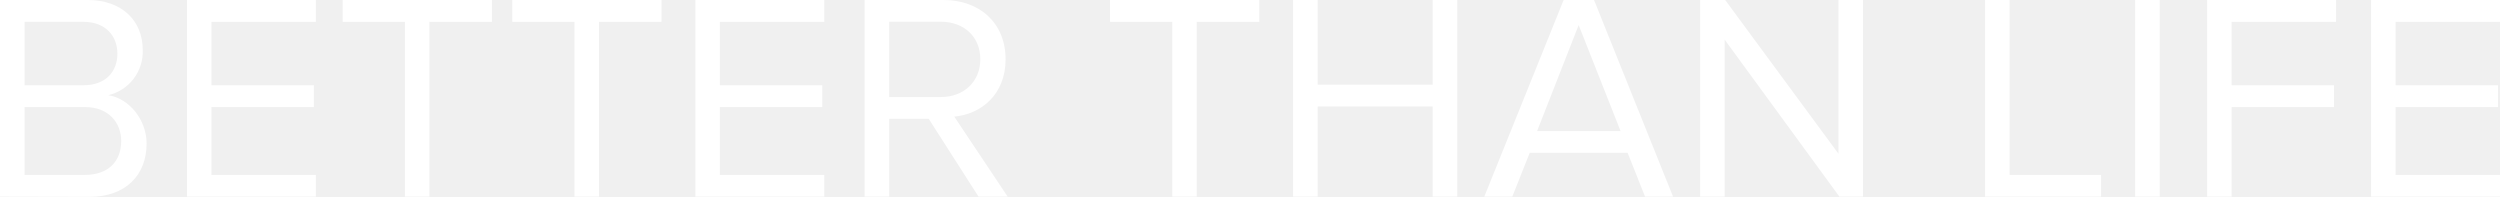
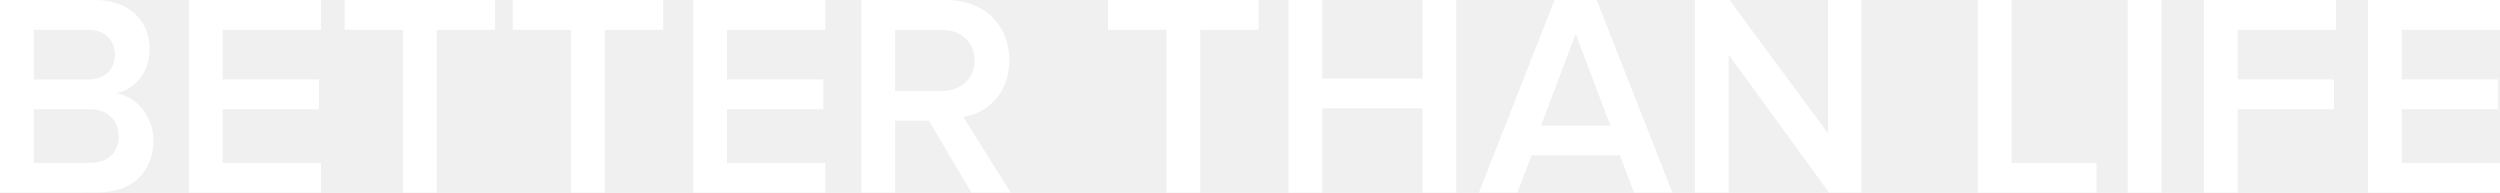
- <svg xmlns="http://www.w3.org/2000/svg" viewBox="0 0 610.34 48.03" fill="#fff">
+ <svg xmlns="http://www.w3.org/2000/svg" viewBox="0 0 623.16 48.03" fill="#fff">
  <g id="Layer_2" data-name="Layer 2">
    <g id="Layer_1-2" data-name="Layer 1">
-       <path d="M0,48V0H21.39c8.35,0,13.46,5,13.46,12.24a10.92,10.92,0,0,1-8.42,11c5.11.79,9.36,6,9.36,11.81,0,7.7-5.12,13-13.9,13ZM28.66,13.11c0-4.32-2.88-7.78-8.28-7.78H6V20.81h14.4C25.78,20.81,28.66,17.5,28.66,13.11Zm.93,21.31c0-4.39-3-8.28-8.85-8.28H6V42.7H20.74C26.28,42.7,29.59,39.53,29.59,34.42Z" />
-       <path d="M45.65,48V0H77.11V5.33H51.62V20.81h25v5.33h-25V42.7H77.11V48Z" />
-       <path d="M98.86,48V5.33H83.66V0H120.1V5.33H104.83V48Z" />
-       <path d="M140.25,48V5.33H125.06V0H161.5V5.33H146.23V48Z" />
-       <path d="M169.77,48V0h31.47V5.33H175.75V20.81h25v5.33h-25V42.7h25.49V48Z" />
-       <path d="M238.89,48,226.73,29h-9.65V48h-6V0h19.3c8.78,0,15.12,5.62,15.12,14.47,0,8.64-6,13.4-12.53,14L246,48Zm.44-33.56c0-5.47-4-9.14-9.65-9.14h-12.6V23.69h12.6C235.37,23.69,239.33,19.87,239.33,14.47Z" />
-       <path d="M286.2,48V5.33H271V0h36.44V5.33H292.17V48Z" />
-       <path d="M349.77,48V26H321.69V48h-6V0h6V20.67h28.08V0h6V48Z" />
-       <path d="M401.61,48,397.36,37.3h-23.9L369.21,48h-6.84L381.74,0h7.42l19.29,48ZM385.41,6.12,375.26,32h20.38Z" />
-       <path d="M449.06,48l-28-38.31V48h-6V0h6.12l27.65,37.52V0h6V48Z" />
-       <path d="M484.62,48V0h6V42.7h22.32V48Z" />
-       <path d="M521.27,48V0h6V48Z" />
-       <path d="M538.84,48V0h31.47V5.33H544.82V20.81h25v5.33h-25V48Z" />
-       <path d="M578.87,48V0h31.47V5.33H584.85V20.81h25v5.33h-25V42.7h25.49V48Z" />
+       <path d="M0,48V0H23.62C32.48,0,37.3,5.47,37.3,12.24c0,6-3.89,10.08-8.35,11,5.18.79,9.29,5.9,9.29,11.74,0,7.48-4.9,13-14,13ZM28.66,13.61c0-3.53-2.45-6.19-6.7-6.19H8.42V19.8H22C26.21,19.8,28.66,17.28,28.66,13.61Zm.93,20.31c0-3.61-2.52-6.7-7.27-6.7H8.42V40.61h13.9C26.86,40.61,29.59,38.09,29.59,33.92Z" />
+       <path d="M47.09,48V0H80V7.42H55.51V19.8h24v7.42h-24V40.61H80V48Z" />
+       <path d="M100.44,48V7.42H85.89V0h37.52V7.42H108.86V48Z" />
+       <path d="M142.34,48V7.42H127.8V0h37.51V7.42H150.77V48Z" />
+       <path d="M172.8,48V0h32.91V7.42H181.22V19.8h24v7.42h-24V40.61h24.49V48Z" />
+       <path d="M242.14,48,231.55,30.1h-8.42V48H214.7V0h21.1c9.5,0,15.77,6.12,15.77,15.05,0,8.5-5.62,13.18-11.45,14.11L251.93,48Zm.79-33c0-4.61-3.46-7.56-8.21-7.56H223.13V22.68h11.59C239.47,22.68,242.93,19.66,242.93,15Z" />
+       <path d="M290.74,48V7.42H276.19V0h37.52V7.42H299.16V48Z" />
+       <path d="M354.6,48V27h-25V48h-8.42V0h8.42V19.59h25V0H363V48Z" />
+       <path d="M407.3,48l-3.52-9.29h-22L378.21,48h-9.57L387.5,0H398l18.86,48ZM392.76,8.42l-8.64,22.9H401.4Z" />
+       <path d="M455.9,48l-25-34.35V48h-8.43V0h8.64l24.56,33.27V0H464V48Z" />
+       <path d="M493,48V0h8.42V40.61h21.17V48Z" />
+       <path d="M530.35,48V0h8.42V48Z" />
+       <path d="M549.35,48V0h32.91V7.42H557.78V19.8h24v7.42h-24V48Z" />
+       <path d="M590.25,48V0h32.91V7.42H598.67V19.8h24v7.42h-24V40.61h24.49V48Z" />
    </g>
  </g>
</svg>
